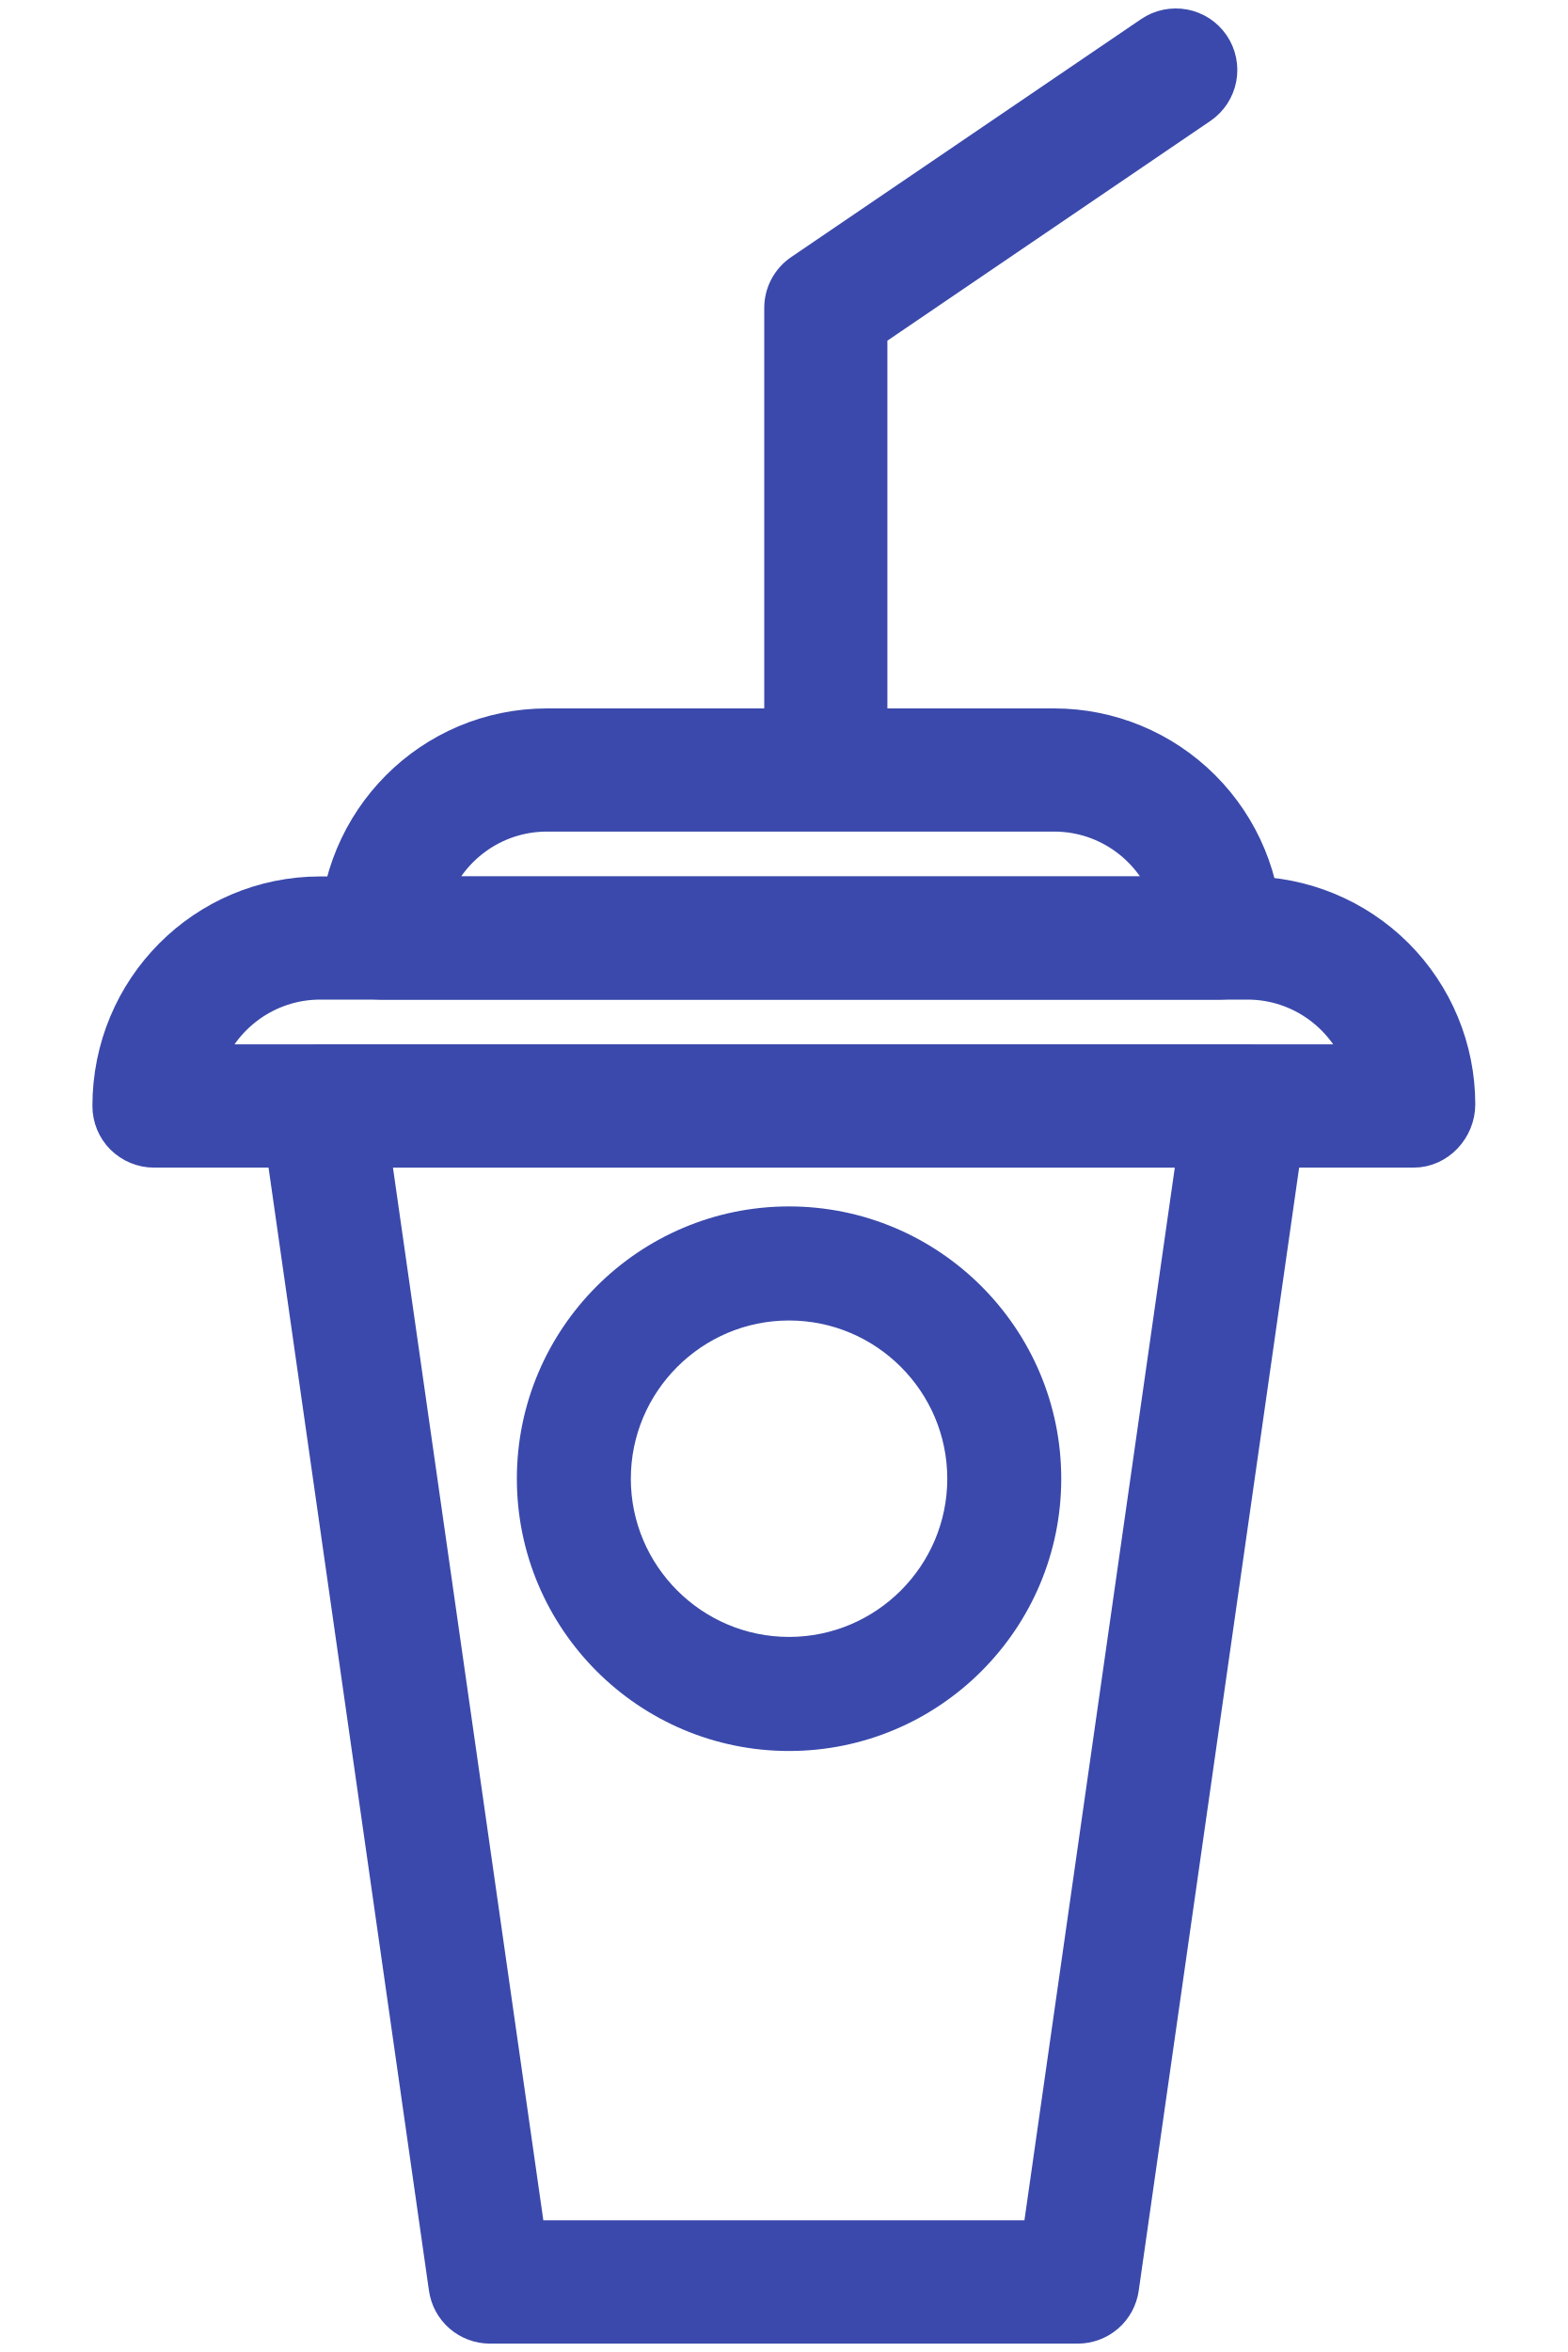
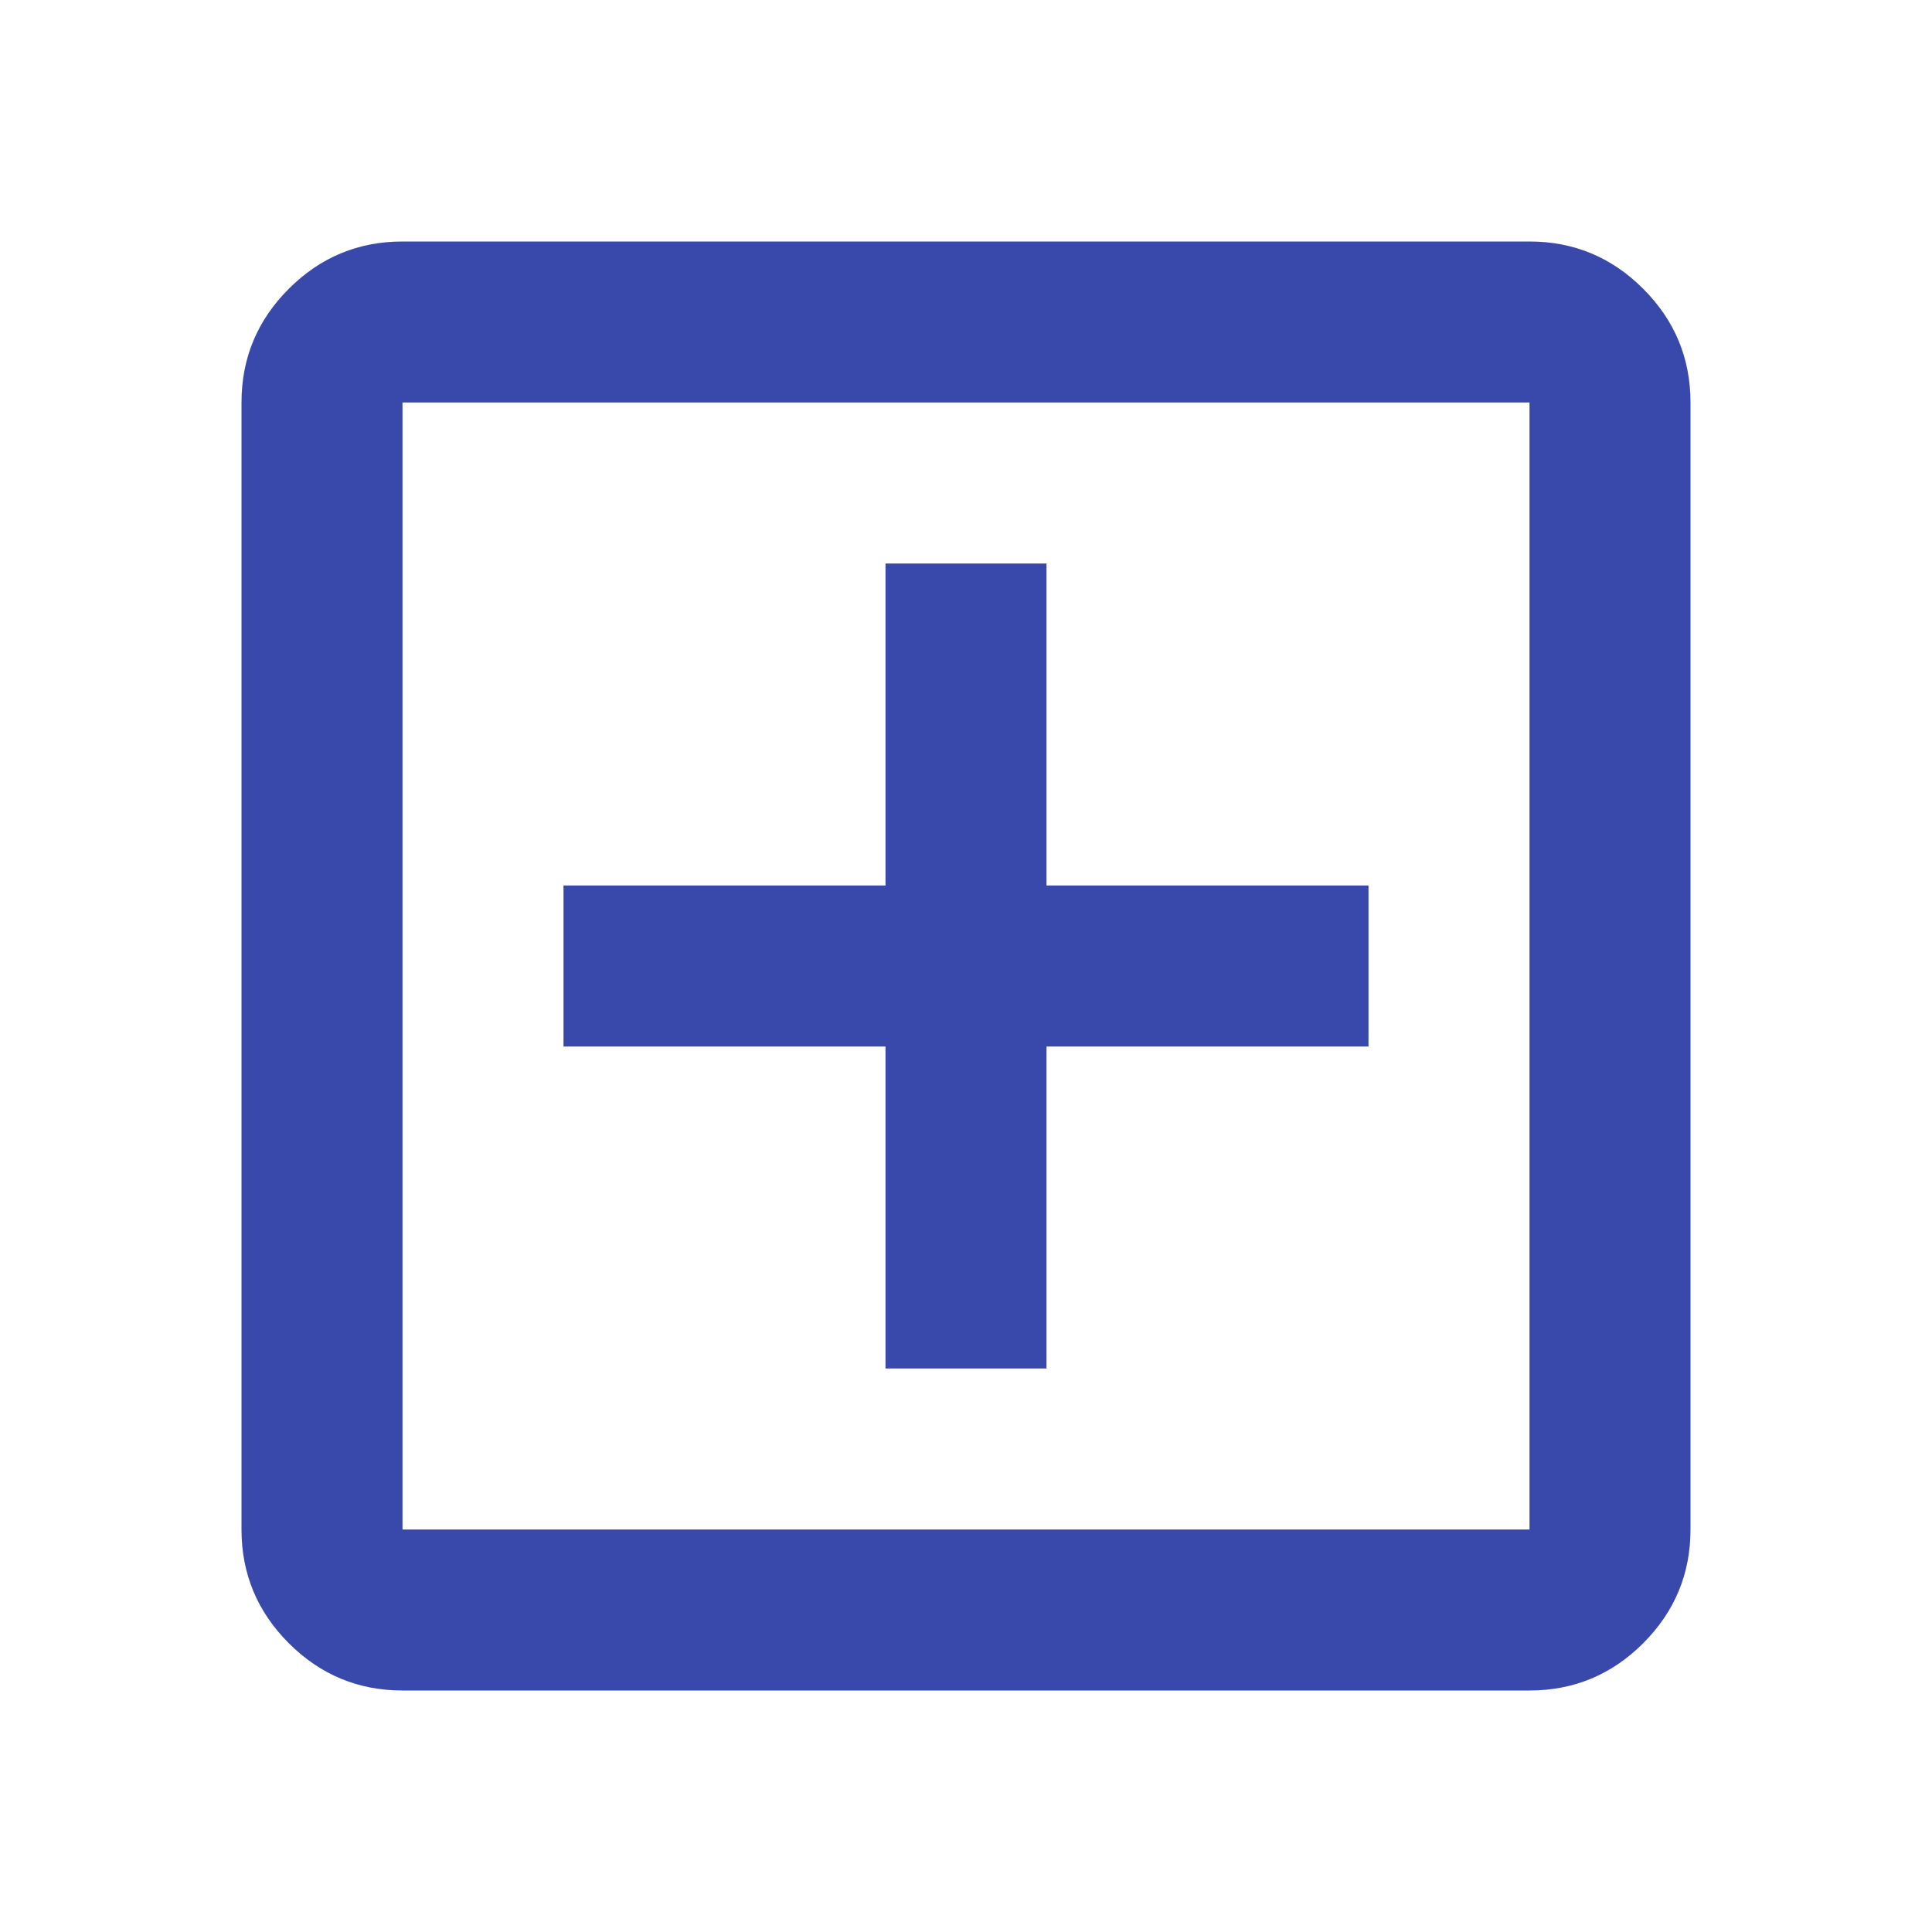
- <svg xmlns="http://www.w3.org/2000/svg" width="20" height="30" viewBox="0 0 20 30" fill="none">
-   <g id="Frame">
-     <path id="Vector" d="M15.443 0.592C15.403 0.534 15.353 0.484 15.294 0.445C15.235 0.407 15.169 0.38 15.1 0.367C15.031 0.354 14.96 0.355 14.891 0.369C14.822 0.383 14.756 0.411 14.698 0.451L10.234 3.486C10.162 3.535 10.103 3.601 10.062 3.678C10.021 3.755 10 3.841 10 3.929V9.82H11.071V4.213L15.301 1.336C15.419 1.256 15.499 1.133 15.526 0.993C15.552 0.854 15.523 0.71 15.443 0.592ZM13.75 29.643H6.25C6.121 29.643 5.996 29.596 5.899 29.512C5.801 29.427 5.738 29.31 5.72 29.182L3.577 14.182C3.566 14.106 3.571 14.029 3.593 13.956C3.614 13.882 3.652 13.814 3.702 13.757C3.752 13.698 3.814 13.652 3.884 13.62C3.954 13.588 4.03 13.571 4.107 13.571H15.893C16.048 13.571 16.196 13.638 16.298 13.757C16.348 13.814 16.386 13.882 16.407 13.956C16.429 14.029 16.434 14.106 16.423 14.182L14.28 29.182C14.262 29.31 14.199 29.427 14.101 29.512C14.004 29.596 13.879 29.643 13.75 29.643ZM6.715 28.571H13.286L15.276 14.643H4.725L6.715 28.571Z" fill="#3A49AB" stroke="#3A49AB" stroke-width="0.5" />
-     <path id="Vector_2" d="M18.036 14.643H1.964C1.822 14.643 1.686 14.586 1.585 14.486C1.485 14.386 1.429 14.249 1.429 14.107C1.429 12.62 2.62 11.429 4.086 11.429H15.914C16.619 11.429 17.294 11.709 17.793 12.207C18.291 12.706 18.571 13.381 18.571 14.086C18.571 14.383 18.331 14.643 18.036 14.643ZM2.586 13.571H17.414C17.2 12.949 16.609 12.5 15.914 12.5H4.086C3.391 12.5 2.8 12.949 2.586 13.571Z" fill="#3A49AB" stroke="#3A49AB" stroke-width="0.5" />
-     <path id="Vector_3" d="M15.57 12.5H4.856C4.714 12.5 4.578 12.444 4.477 12.343C4.377 12.243 4.32 12.106 4.32 11.964C4.32 10.477 5.512 9.286 6.978 9.286H13.449C14.153 9.286 14.829 9.566 15.327 10.065C15.825 10.563 16.105 11.238 16.106 11.943C16.106 12.24 15.866 12.5 15.57 12.5ZM5.478 11.429H14.949C14.735 10.806 14.143 10.357 13.449 10.357H6.978C6.283 10.357 5.692 10.806 5.478 11.429ZM10.066 22.084C8.289 22.084 6.844 20.639 6.844 18.861C6.844 17.084 8.29 15.638 10.066 15.638C11.843 15.638 13.289 17.084 13.289 18.861C13.289 20.639 11.844 22.084 10.066 22.084ZM10.066 16.593C8.816 16.593 7.798 17.611 7.798 18.861C7.798 20.111 8.816 21.129 10.066 21.129C11.317 21.129 12.335 20.111 12.335 18.861C12.335 17.611 11.317 16.593 10.066 16.593Z" fill="#3A49AB" stroke="#3A49AB" stroke-width="0.5" />
-   </g>
+ <svg xmlns="http://www.w3.org/2000/svg" height="24px" viewBox="0 -960 960 960" width="24px" fill="#3949AB">
+   <path d="M440-280h80v-160h160v-80H520v-160h-80v160H280v80h160v160ZM200-120q-33 0-56.5-23.5T120-200v-560q0-33 23.5-56.5T200-840h560q33 0 56.5 23.5T840-760v560q0 33-23.5 56.5T760-120H200Zm0-80h560v-560H200v560Zm0-560v560-560Z" />
</svg>
